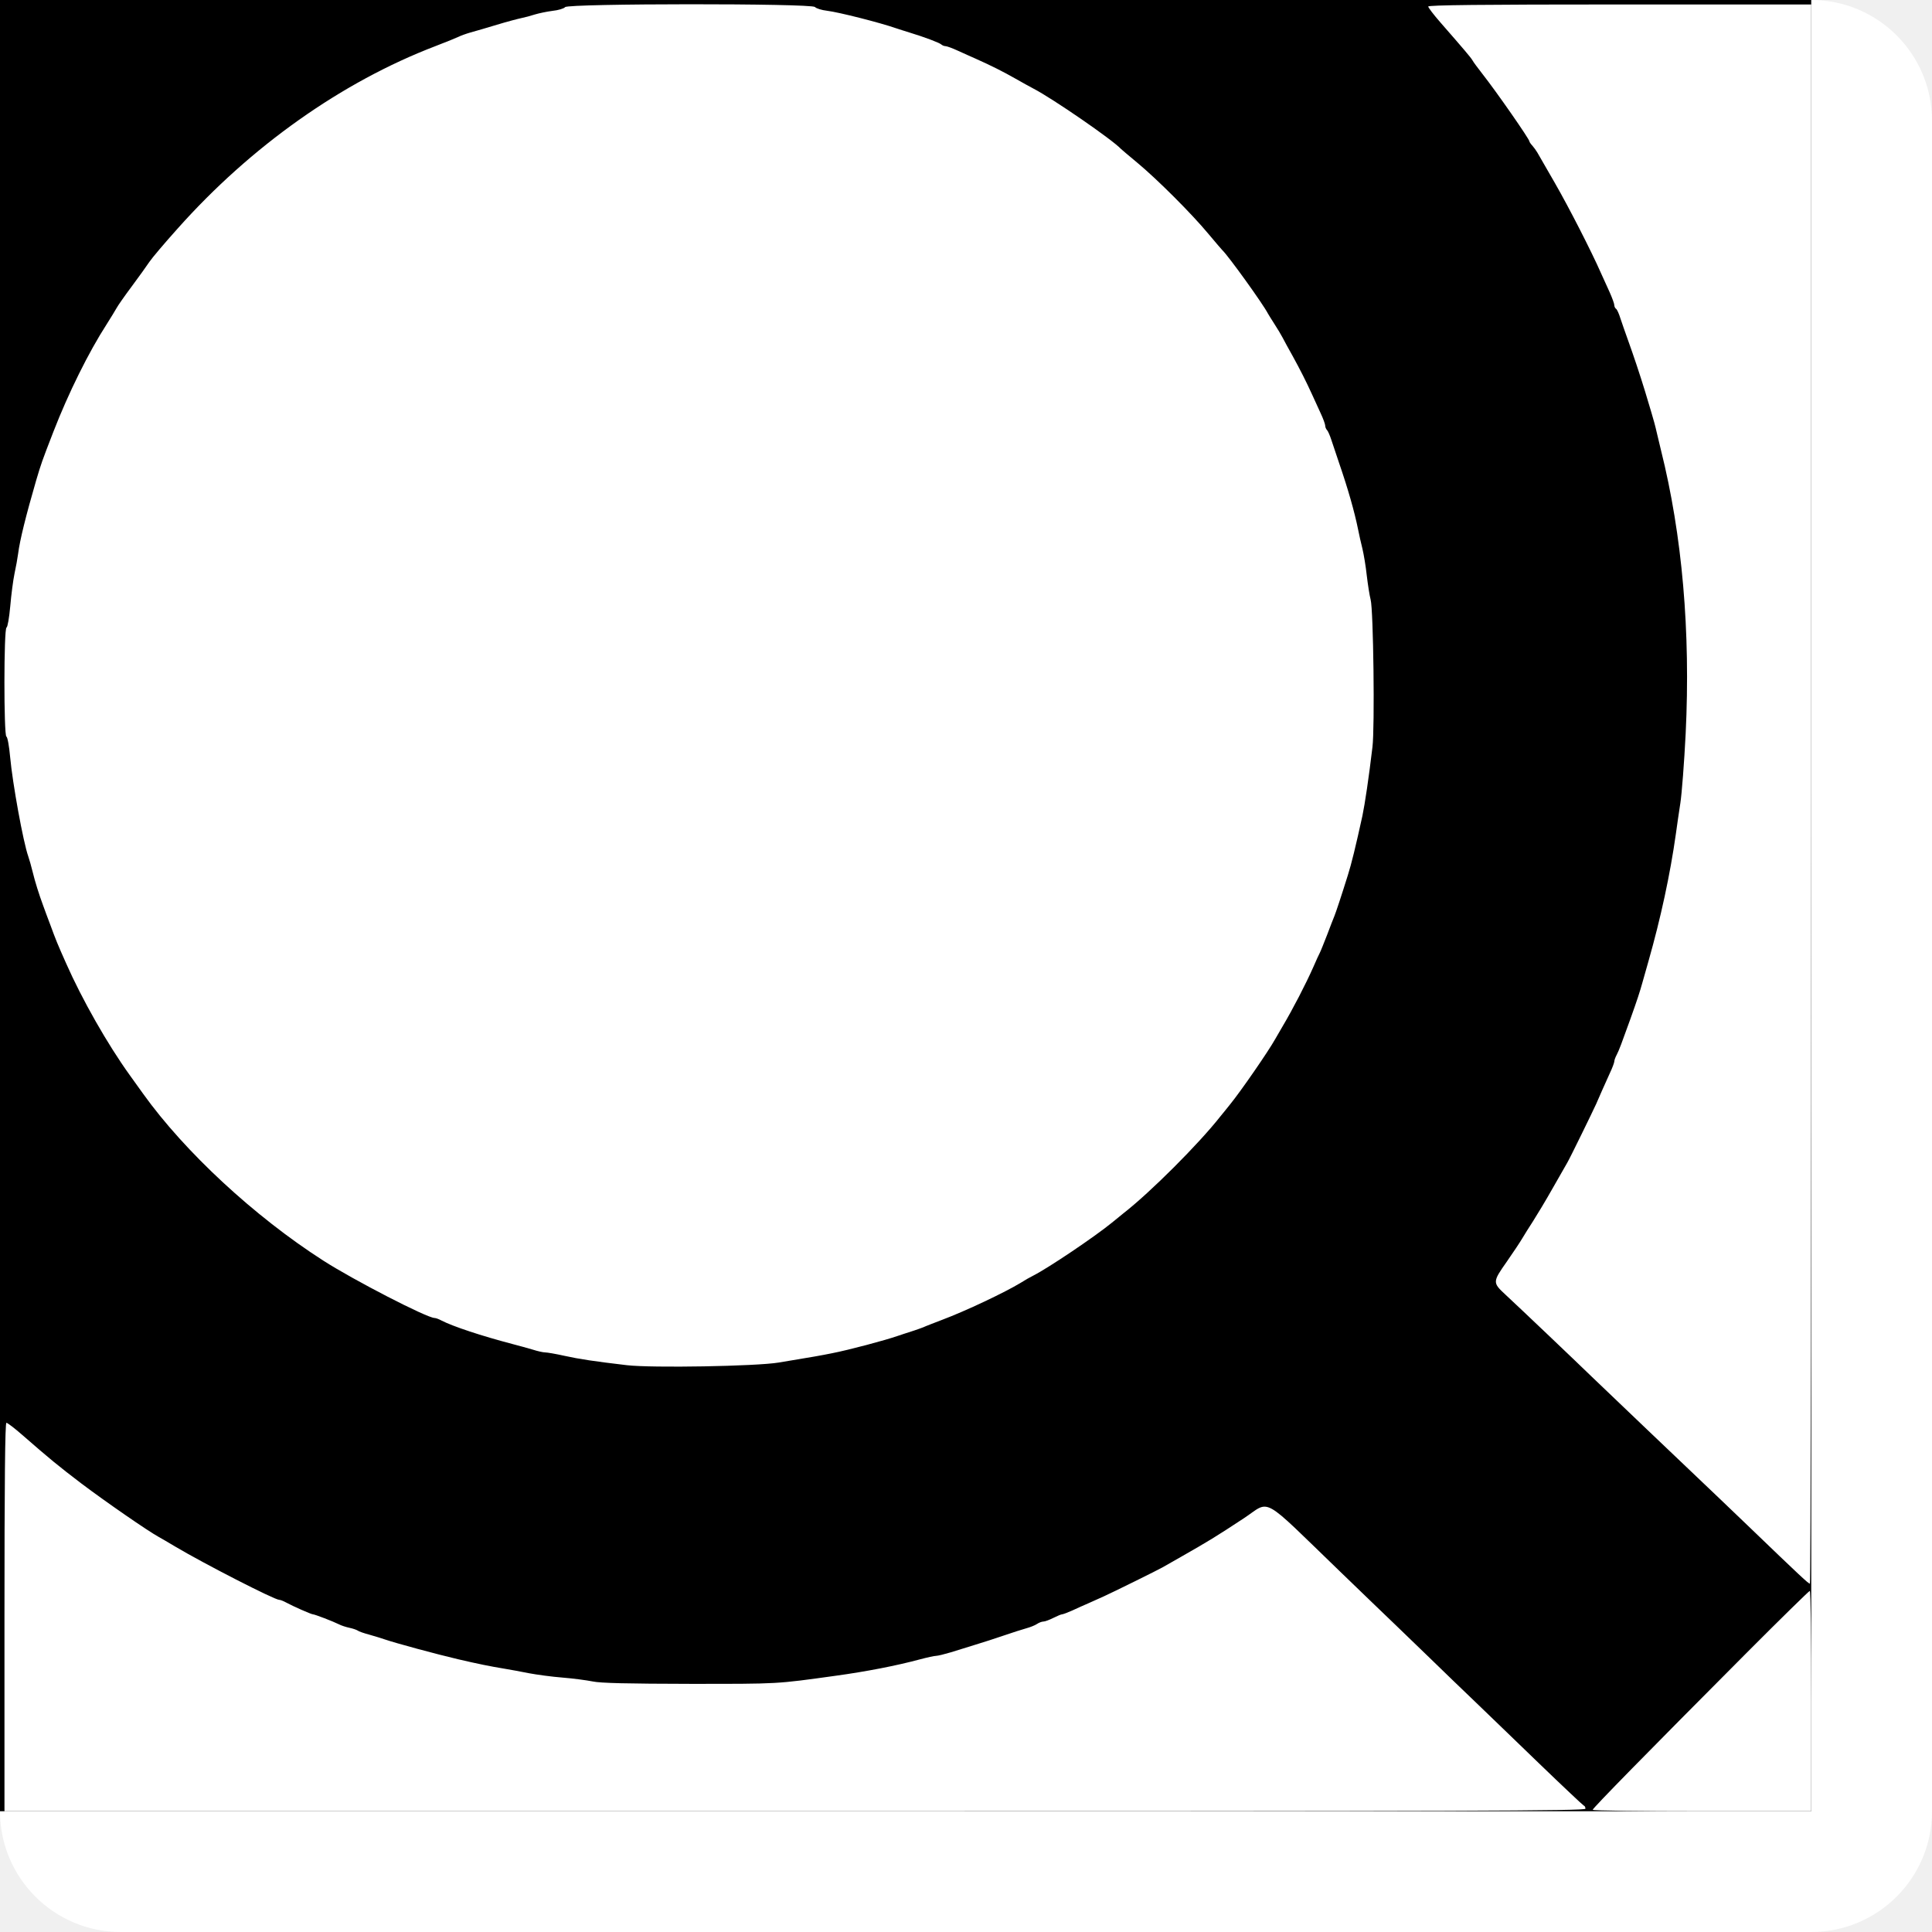
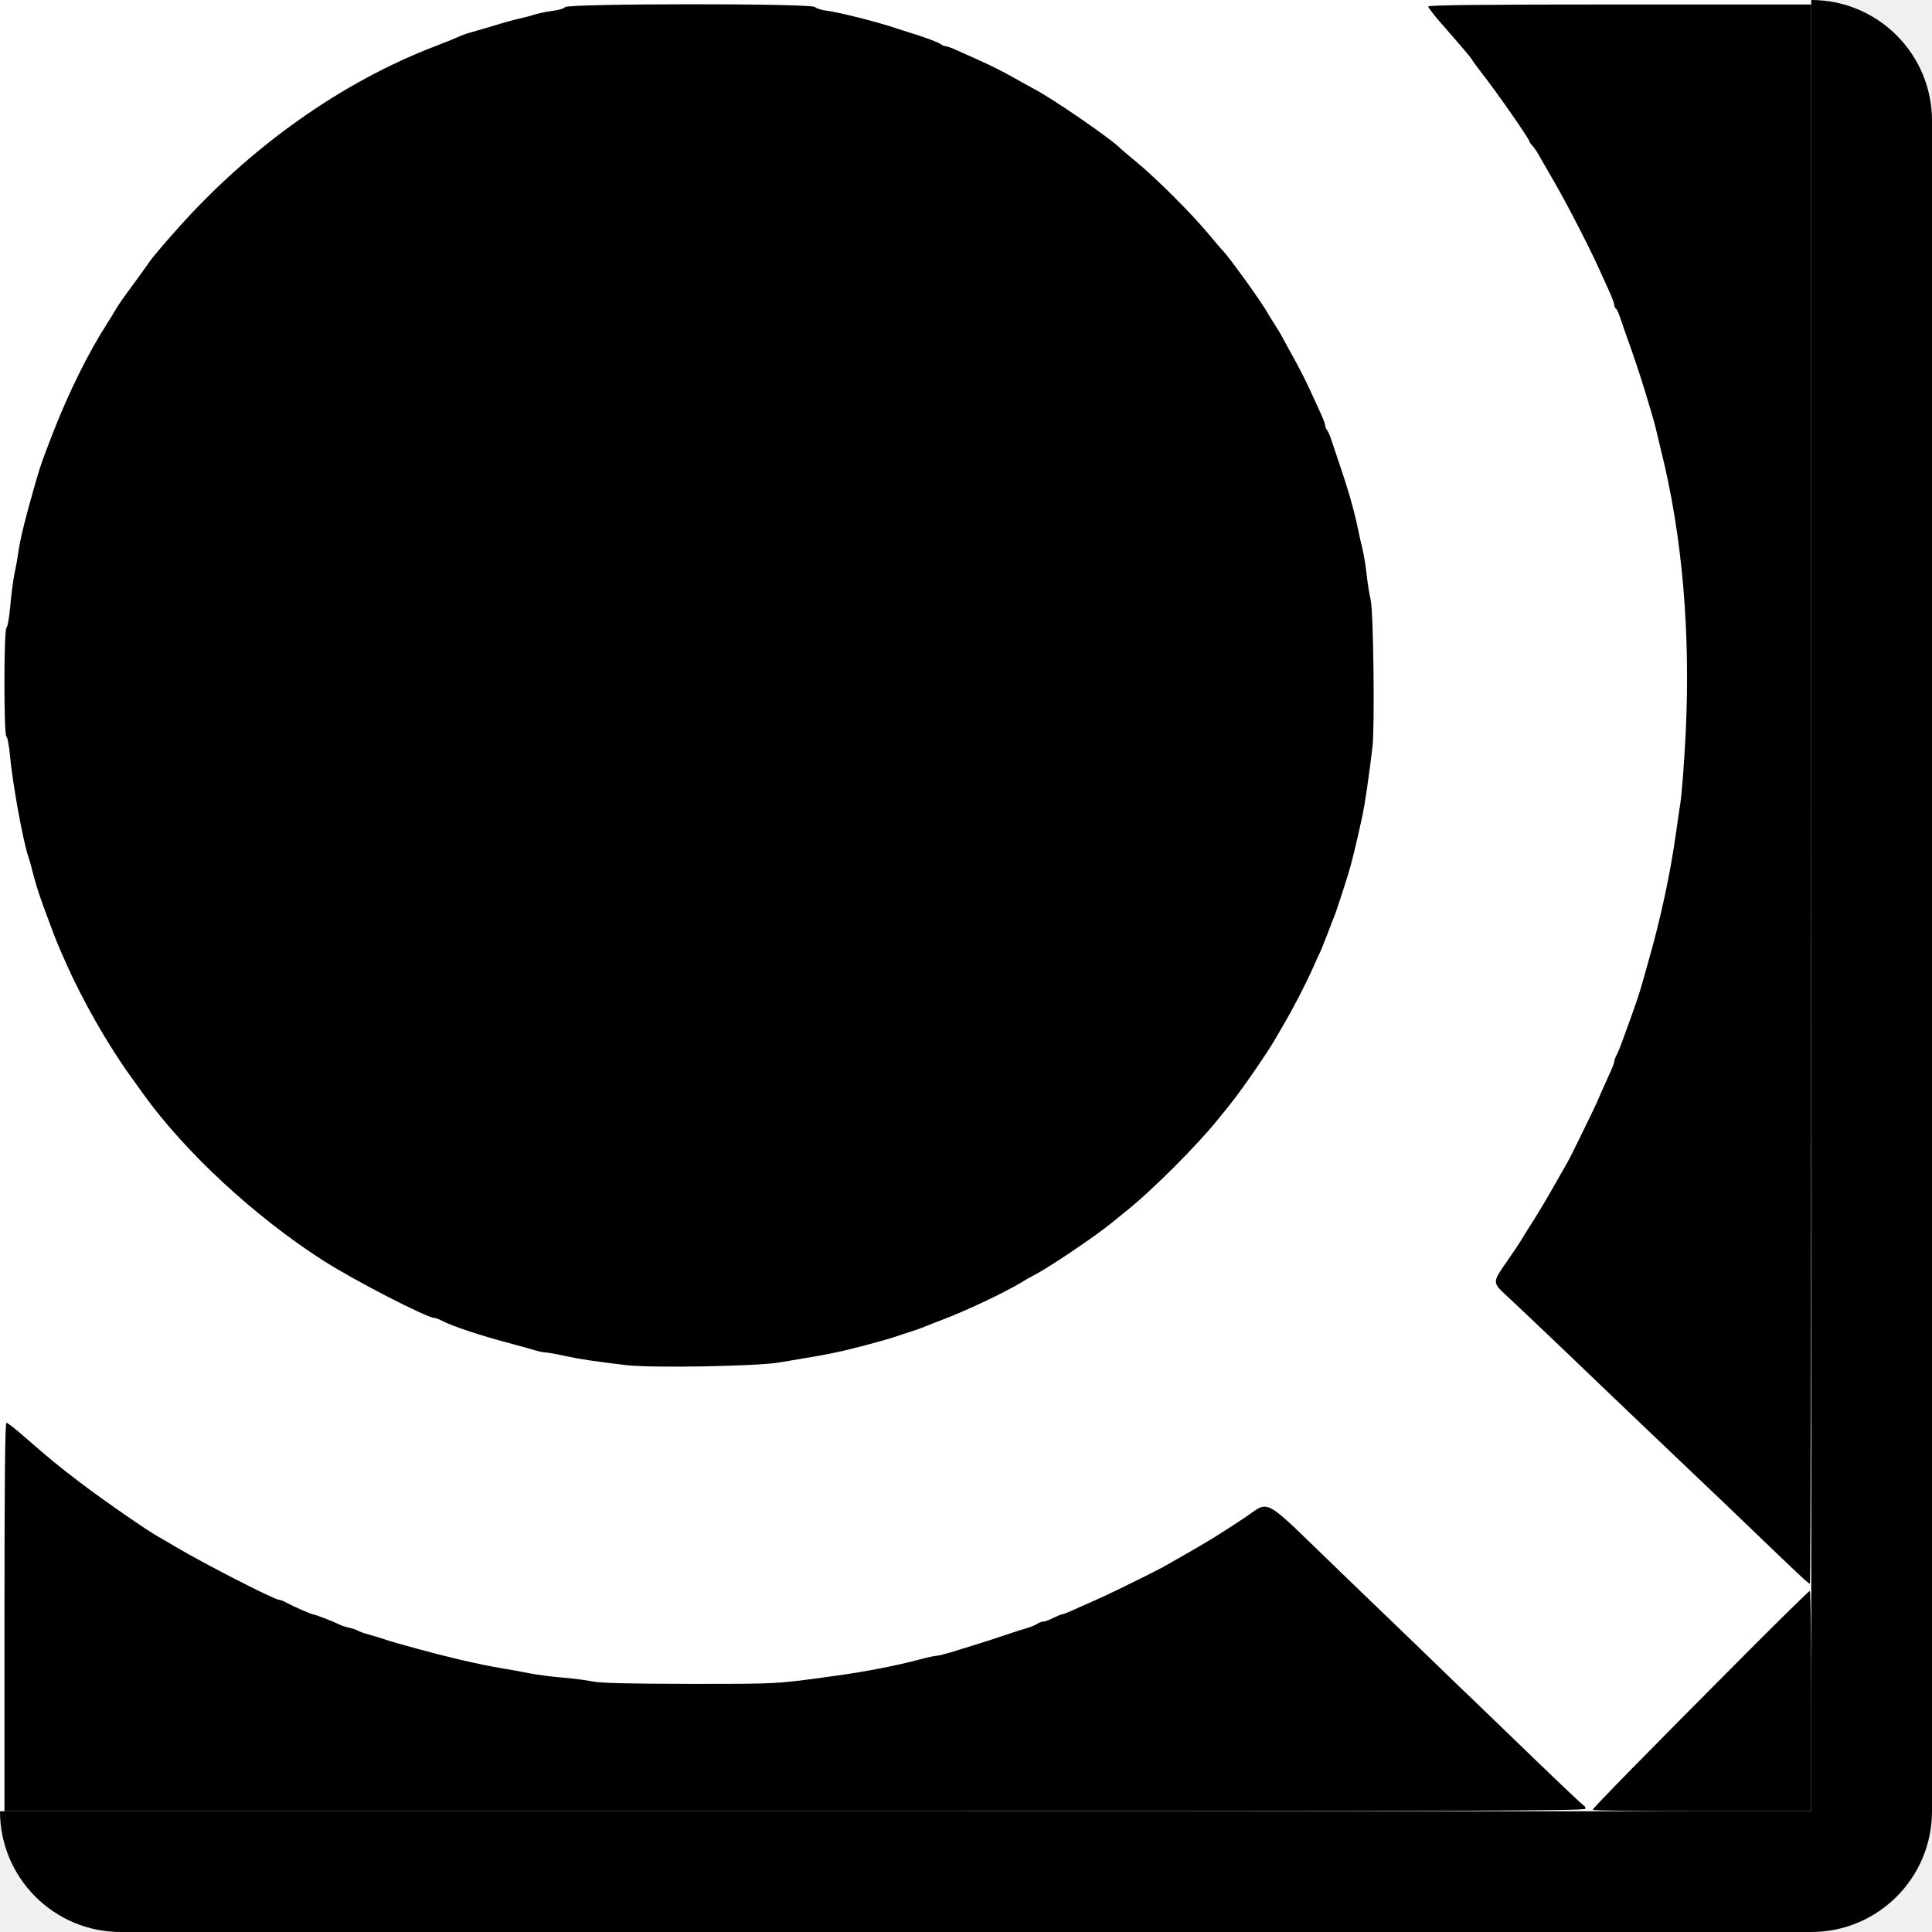
<svg xmlns="http://www.w3.org/2000/svg" width="16px" height="16px" viewBox="0 0 16 16" version="1.1">
  <g stroke="none" stroke-width="1" fill="none" fill-rule="evenodd">
    <g fill-rule="nonzero">
-       <rect fill="#FFF" x="0" y="0" width="16" height="16" rx="1" />
+       <rect fill="#000" x="0" y="0" width="16" height="16" rx="1" />
      <g>
-         <rect fill="#000" x="0" y="0" width="15" height="15" />
-         <path d="M4.68,0.059 C4.67,0.071 4.623,0.085 4.575,0.09 C4.528,0.096 4.462,0.11 4.429,0.12 C4.396,0.131 4.346,0.144 4.317,0.15 C4.288,0.156 4.197,0.18 4.115,0.205 C4.032,0.23 3.934,0.259 3.896,0.269 C3.858,0.28 3.814,0.296 3.799,0.304 C3.783,0.312 3.697,0.347 3.606,0.382 C2.832,0.678 2.077,1.212 1.471,1.893 C1.364,2.012 1.259,2.136 1.237,2.169 C1.215,2.202 1.149,2.294 1.091,2.372 C1.032,2.451 0.976,2.531 0.965,2.552 C0.954,2.572 0.917,2.632 0.883,2.686 C0.735,2.915 0.566,3.256 0.442,3.576 C0.345,3.826 0.342,3.836 0.299,3.98 C0.214,4.273 0.164,4.474 0.15,4.586 C0.145,4.623 0.132,4.697 0.12,4.751 C0.109,4.804 0.093,4.925 0.085,5.02 C0.076,5.117 0.063,5.193 0.054,5.197 C0.031,5.204 0.031,6.093 0.053,6.1 C0.062,6.103 0.076,6.179 0.084,6.27 C0.104,6.488 0.192,6.973 0.234,7.092 C0.243,7.117 0.259,7.174 0.27,7.219 C0.29,7.302 0.323,7.407 0.359,7.504 C0.369,7.533 0.397,7.607 0.42,7.668 C0.459,7.775 0.476,7.818 0.548,7.979 C0.68,8.278 0.891,8.649 1.074,8.903 C1.121,8.969 1.171,9.039 1.186,9.059 C1.53,9.539 2.107,10.074 2.676,10.439 C2.926,10.6 3.537,10.915 3.599,10.915 C3.609,10.915 3.634,10.924 3.656,10.936 C3.751,10.985 3.986,11.063 4.249,11.132 C4.299,11.145 4.372,11.165 4.412,11.177 C4.452,11.19 4.498,11.2 4.514,11.2 C4.53,11.2 4.602,11.212 4.673,11.228 C4.8,11.256 4.921,11.274 5.192,11.306 C5.4,11.33 6.264,11.315 6.449,11.284 C6.746,11.235 6.795,11.226 6.89,11.207 C7.029,11.18 7.33,11.1 7.436,11.063 C7.461,11.054 7.512,11.038 7.549,11.026 C7.586,11.014 7.629,10.999 7.646,10.992 C7.662,10.984 7.733,10.957 7.803,10.93 C7.995,10.858 8.323,10.703 8.454,10.623 C8.487,10.602 8.534,10.575 8.559,10.563 C8.686,10.498 9.063,10.244 9.208,10.126 C9.246,10.095 9.29,10.06 9.305,10.047 C9.527,9.874 9.928,9.473 10.107,9.245 C10.12,9.23 10.154,9.187 10.184,9.15 C10.276,9.037 10.504,8.707 10.562,8.603 C10.576,8.579 10.602,8.534 10.62,8.503 C10.705,8.36 10.814,8.15 10.878,8.005 C10.899,7.956 10.923,7.904 10.93,7.891 C10.937,7.878 10.964,7.81 10.991,7.741 C11.017,7.672 11.044,7.602 11.051,7.586 C11.063,7.557 11.108,7.422 11.162,7.249 C11.192,7.155 11.227,7.011 11.283,6.756 C11.303,6.66 11.336,6.441 11.366,6.187 C11.386,6.026 11.374,5.051 11.351,4.966 C11.342,4.932 11.328,4.842 11.319,4.766 C11.311,4.69 11.294,4.59 11.283,4.544 C11.271,4.497 11.255,4.425 11.247,4.384 C11.217,4.236 11.163,4.047 11.091,3.838 C11.067,3.768 11.038,3.681 11.026,3.644 C11.014,3.607 10.998,3.57 10.99,3.562 C10.982,3.554 10.975,3.538 10.975,3.526 C10.975,3.514 10.958,3.466 10.936,3.42 C10.915,3.374 10.884,3.306 10.867,3.269 C10.817,3.159 10.766,3.059 10.705,2.948 C10.672,2.89 10.636,2.823 10.623,2.798 C10.61,2.773 10.58,2.723 10.556,2.686 C10.532,2.649 10.507,2.608 10.5,2.596 C10.46,2.518 10.173,2.119 10.123,2.072 C10.118,2.068 10.066,2.006 10.006,1.935 C9.869,1.77 9.585,1.486 9.419,1.348 C9.349,1.29 9.288,1.238 9.284,1.234 C9.213,1.157 8.714,0.814 8.559,0.734 C8.534,0.721 8.467,0.684 8.409,0.651 C8.309,0.594 8.21,0.544 8.08,0.486 C8.047,0.472 7.982,0.442 7.935,0.421 C7.888,0.399 7.841,0.382 7.829,0.382 C7.818,0.382 7.803,0.375 7.795,0.368 C7.78,0.354 7.656,0.307 7.534,0.27 C7.497,0.259 7.446,0.242 7.421,0.234 C7.286,0.187 6.947,0.101 6.849,0.089 C6.805,0.084 6.76,0.07 6.749,0.058 C6.718,0.027 4.707,0.028 4.68,0.059 M11.828,0.054 C11.828,0.063 11.873,0.122 11.929,0.186 C12.128,0.414 12.18,0.475 12.194,0.499 C12.201,0.513 12.24,0.565 12.279,0.615 C12.393,0.76 12.666,1.152 12.666,1.171 C12.666,1.176 12.677,1.192 12.691,1.207 C12.704,1.222 12.723,1.248 12.732,1.264 C12.741,1.279 12.806,1.392 12.876,1.514 C12.99,1.712 13.18,2.082 13.261,2.267 C13.278,2.304 13.309,2.372 13.33,2.419 C13.351,2.466 13.369,2.515 13.369,2.527 C13.369,2.539 13.376,2.553 13.384,2.558 C13.392,2.563 13.408,2.599 13.42,2.638 C13.433,2.677 13.46,2.755 13.481,2.813 C13.527,2.94 13.583,3.108 13.623,3.239 C13.639,3.293 13.663,3.374 13.677,3.419 C13.691,3.464 13.711,3.538 13.721,3.584 C13.732,3.629 13.747,3.693 13.755,3.726 C13.932,4.434 14.001,5.231 13.96,6.075 C13.948,6.313 13.928,6.573 13.916,6.651 C13.904,6.729 13.887,6.844 13.879,6.905 C13.831,7.245 13.753,7.605 13.652,7.96 C13.636,8.018 13.613,8.099 13.601,8.14 C13.581,8.212 13.559,8.28 13.501,8.442 C13.429,8.642 13.409,8.696 13.39,8.733 C13.378,8.755 13.369,8.78 13.369,8.79 C13.369,8.8 13.352,8.846 13.33,8.892 C13.309,8.939 13.281,9.001 13.268,9.03 C13.256,9.059 13.233,9.109 13.219,9.142 C13.19,9.206 13.002,9.591 12.98,9.628 C12.973,9.641 12.919,9.735 12.86,9.838 C12.802,9.941 12.727,10.065 12.695,10.115 C12.663,10.164 12.623,10.228 12.606,10.257 C12.589,10.286 12.532,10.372 12.479,10.448 C12.36,10.617 12.36,10.622 12.468,10.722 C12.588,10.833 13.071,11.293 13.182,11.401 C13.274,11.49 13.996,12.178 14.132,12.307 C14.146,12.319 14.297,12.465 14.47,12.63 C14.918,13.061 14.976,13.115 14.989,13.115 C14.995,13.115 15,10.172 15,6.576 L15,0.037 L13.414,0.037 C12.268,0.037 11.828,0.042 11.828,0.054 M0.037,13.392 L0.037,15 L6.584,15 C12.221,15 13.13,14.997 13.13,14.979 C13.13,14.967 13.124,14.955 13.116,14.953 C13.109,14.95 12.942,14.793 12.746,14.604 C12.55,14.414 12.308,14.182 12.21,14.087 C12.111,13.993 11.946,13.833 11.843,13.733 C11.74,13.633 11.611,13.509 11.557,13.457 C11.502,13.404 11.296,13.207 11.1,13.017 C10.428,12.369 10.529,12.424 10.299,12.575 C10.068,12.727 10.007,12.764 9.786,12.89 C9.711,12.933 9.641,12.973 9.628,12.98 C9.592,13.001 9.207,13.191 9.142,13.22 C9.109,13.235 9.052,13.26 9.015,13.277 C8.978,13.293 8.917,13.32 8.879,13.338 C8.841,13.355 8.803,13.369 8.796,13.369 C8.788,13.369 8.755,13.383 8.723,13.399 C8.691,13.415 8.654,13.429 8.641,13.429 C8.628,13.429 8.604,13.438 8.588,13.449 C8.572,13.46 8.532,13.476 8.499,13.485 C8.466,13.494 8.382,13.521 8.312,13.545 C8.242,13.569 8.137,13.603 8.08,13.62 C8.022,13.638 7.931,13.666 7.877,13.683 C7.823,13.699 7.767,13.713 7.753,13.713 C7.739,13.713 7.679,13.726 7.619,13.742 C7.426,13.794 7.175,13.843 6.92,13.878 C6.422,13.947 6.458,13.945 5.716,13.945 C5.198,13.944 4.972,13.939 4.908,13.925 C4.858,13.915 4.746,13.9 4.658,13.893 C4.569,13.886 4.445,13.869 4.381,13.857 C4.317,13.844 4.224,13.827 4.175,13.819 C4.065,13.801 3.96,13.78 3.793,13.741 C3.614,13.699 3.277,13.608 3.187,13.577 C3.162,13.568 3.105,13.551 3.06,13.538 C3.015,13.526 2.971,13.511 2.963,13.504 C2.954,13.498 2.924,13.487 2.895,13.481 C2.866,13.475 2.826,13.462 2.805,13.451 C2.757,13.427 2.606,13.369 2.591,13.369 C2.578,13.369 2.43,13.304 2.369,13.271 C2.347,13.259 2.322,13.249 2.312,13.249 C2.273,13.249 1.69,12.95 1.451,12.808 C1.396,12.775 1.334,12.739 1.314,12.728 C1.226,12.68 0.876,12.438 0.673,12.285 C0.479,12.137 0.419,12.088 0.185,11.884 C0.121,11.828 0.062,11.783 0.053,11.783 C0.042,11.783 0.037,12.266 0.037,13.392 M14.466,13.687 C13.637,14.519 13.19,14.975 13.19,14.988 C13.19,14.995 13.597,15 14.095,15 L15,15 L15,14.087 C15,13.585 14.995,13.175 14.988,13.175 C14.982,13.175 14.747,13.405 14.466,13.687" fill="#FFF" />
+         <rect fill="#FFF" x="0" y="0" width="15" height="15" />
+         <path d="M4.68,0.059 C4.67,0.071 4.623,0.085 4.575,0.09 C4.528,0.096 4.462,0.11 4.429,0.12 C4.396,0.131 4.346,0.144 4.317,0.15 C4.288,0.156 4.197,0.18 4.115,0.205 C4.032,0.23 3.934,0.259 3.896,0.269 C3.858,0.28 3.814,0.296 3.799,0.304 C3.783,0.312 3.697,0.347 3.606,0.382 C2.832,0.678 2.077,1.212 1.471,1.893 C1.364,2.012 1.259,2.136 1.237,2.169 C1.215,2.202 1.149,2.294 1.091,2.372 C1.032,2.451 0.976,2.531 0.965,2.552 C0.954,2.572 0.917,2.632 0.883,2.686 C0.735,2.915 0.566,3.256 0.442,3.576 C0.345,3.826 0.342,3.836 0.299,3.98 C0.214,4.273 0.164,4.474 0.15,4.586 C0.145,4.623 0.132,4.697 0.12,4.751 C0.109,4.804 0.093,4.925 0.085,5.02 C0.076,5.117 0.063,5.193 0.054,5.197 C0.031,5.204 0.031,6.093 0.053,6.1 C0.062,6.103 0.076,6.179 0.084,6.27 C0.104,6.488 0.192,6.973 0.234,7.092 C0.243,7.117 0.259,7.174 0.27,7.219 C0.29,7.302 0.323,7.407 0.359,7.504 C0.369,7.533 0.397,7.607 0.42,7.668 C0.459,7.775 0.476,7.818 0.548,7.979 C0.68,8.278 0.891,8.649 1.074,8.903 C1.121,8.969 1.171,9.039 1.186,9.059 C1.53,9.539 2.107,10.074 2.676,10.439 C2.926,10.6 3.537,10.915 3.599,10.915 C3.609,10.915 3.634,10.924 3.656,10.936 C3.751,10.985 3.986,11.063 4.249,11.132 C4.299,11.145 4.372,11.165 4.412,11.177 C4.452,11.19 4.498,11.2 4.514,11.2 C4.53,11.2 4.602,11.212 4.673,11.228 C4.8,11.256 4.921,11.274 5.192,11.306 C5.4,11.33 6.264,11.315 6.449,11.284 C6.746,11.235 6.795,11.226 6.89,11.207 C7.029,11.18 7.33,11.1 7.436,11.063 C7.461,11.054 7.512,11.038 7.549,11.026 C7.586,11.014 7.629,10.999 7.646,10.992 C7.662,10.984 7.733,10.957 7.803,10.93 C7.995,10.858 8.323,10.703 8.454,10.623 C8.487,10.602 8.534,10.575 8.559,10.563 C8.686,10.498 9.063,10.244 9.208,10.126 C9.246,10.095 9.29,10.06 9.305,10.047 C9.527,9.874 9.928,9.473 10.107,9.245 C10.12,9.23 10.154,9.187 10.184,9.15 C10.276,9.037 10.504,8.707 10.562,8.603 C10.576,8.579 10.602,8.534 10.62,8.503 C10.705,8.36 10.814,8.15 10.878,8.005 C10.899,7.956 10.923,7.904 10.93,7.891 C10.937,7.878 10.964,7.81 10.991,7.741 C11.017,7.672 11.044,7.602 11.051,7.586 C11.063,7.557 11.108,7.422 11.162,7.249 C11.192,7.155 11.227,7.011 11.283,6.756 C11.303,6.66 11.336,6.441 11.366,6.187 C11.386,6.026 11.374,5.051 11.351,4.966 C11.342,4.932 11.328,4.842 11.319,4.766 C11.311,4.69 11.294,4.59 11.283,4.544 C11.271,4.497 11.255,4.425 11.247,4.384 C11.217,4.236 11.163,4.047 11.091,3.838 C11.067,3.768 11.038,3.681 11.026,3.644 C11.014,3.607 10.998,3.57 10.99,3.562 C10.982,3.554 10.975,3.538 10.975,3.526 C10.975,3.514 10.958,3.466 10.936,3.42 C10.915,3.374 10.884,3.306 10.867,3.269 C10.817,3.159 10.766,3.059 10.705,2.948 C10.672,2.89 10.636,2.823 10.623,2.798 C10.61,2.773 10.58,2.723 10.556,2.686 C10.532,2.649 10.507,2.608 10.5,2.596 C10.46,2.518 10.173,2.119 10.123,2.072 C10.118,2.068 10.066,2.006 10.006,1.935 C9.869,1.77 9.585,1.486 9.419,1.348 C9.349,1.29 9.288,1.238 9.284,1.234 C9.213,1.157 8.714,0.814 8.559,0.734 C8.534,0.721 8.467,0.684 8.409,0.651 C8.309,0.594 8.21,0.544 8.08,0.486 C8.047,0.472 7.982,0.442 7.935,0.421 C7.888,0.399 7.841,0.382 7.829,0.382 C7.818,0.382 7.803,0.375 7.795,0.368 C7.78,0.354 7.656,0.307 7.534,0.27 C7.497,0.259 7.446,0.242 7.421,0.234 C7.286,0.187 6.947,0.101 6.849,0.089 C6.805,0.084 6.76,0.07 6.749,0.058 C6.718,0.027 4.707,0.028 4.68,0.059 M11.828,0.054 C11.828,0.063 11.873,0.122 11.929,0.186 C12.128,0.414 12.18,0.475 12.194,0.499 C12.201,0.513 12.24,0.565 12.279,0.615 C12.393,0.76 12.666,1.152 12.666,1.171 C12.666,1.176 12.677,1.192 12.691,1.207 C12.704,1.222 12.723,1.248 12.732,1.264 C12.741,1.279 12.806,1.392 12.876,1.514 C12.99,1.712 13.18,2.082 13.261,2.267 C13.278,2.304 13.309,2.372 13.33,2.419 C13.351,2.466 13.369,2.515 13.369,2.527 C13.369,2.539 13.376,2.553 13.384,2.558 C13.392,2.563 13.408,2.599 13.42,2.638 C13.433,2.677 13.46,2.755 13.481,2.813 C13.527,2.94 13.583,3.108 13.623,3.239 C13.639,3.293 13.663,3.374 13.677,3.419 C13.691,3.464 13.711,3.538 13.721,3.584 C13.732,3.629 13.747,3.693 13.755,3.726 C13.932,4.434 14.001,5.231 13.96,6.075 C13.948,6.313 13.928,6.573 13.916,6.651 C13.904,6.729 13.887,6.844 13.879,6.905 C13.831,7.245 13.753,7.605 13.652,7.96 C13.636,8.018 13.613,8.099 13.601,8.14 C13.581,8.212 13.559,8.28 13.501,8.442 C13.429,8.642 13.409,8.696 13.39,8.733 C13.378,8.755 13.369,8.78 13.369,8.79 C13.369,8.8 13.352,8.846 13.33,8.892 C13.309,8.939 13.281,9.001 13.268,9.03 C13.256,9.059 13.233,9.109 13.219,9.142 C13.19,9.206 13.002,9.591 12.98,9.628 C12.973,9.641 12.919,9.735 12.86,9.838 C12.802,9.941 12.727,10.065 12.695,10.115 C12.663,10.164 12.623,10.228 12.606,10.257 C12.589,10.286 12.532,10.372 12.479,10.448 C12.36,10.617 12.36,10.622 12.468,10.722 C12.588,10.833 13.071,11.293 13.182,11.401 C13.274,11.49 13.996,12.178 14.132,12.307 C14.146,12.319 14.297,12.465 14.47,12.63 C14.918,13.061 14.976,13.115 14.989,13.115 C14.995,13.115 15,10.172 15,6.576 L15,0.037 L13.414,0.037 C12.268,0.037 11.828,0.042 11.828,0.054 M0.037,13.392 L0.037,15 L6.584,15 C12.221,15 13.13,14.997 13.13,14.979 C13.13,14.967 13.124,14.955 13.116,14.953 C13.109,14.95 12.942,14.793 12.746,14.604 C12.55,14.414 12.308,14.182 12.21,14.087 C12.111,13.993 11.946,13.833 11.843,13.733 C11.74,13.633 11.611,13.509 11.557,13.457 C11.502,13.404 11.296,13.207 11.1,13.017 C10.428,12.369 10.529,12.424 10.299,12.575 C10.068,12.727 10.007,12.764 9.786,12.89 C9.711,12.933 9.641,12.973 9.628,12.98 C9.592,13.001 9.207,13.191 9.142,13.22 C9.109,13.235 9.052,13.26 9.015,13.277 C8.978,13.293 8.917,13.32 8.879,13.338 C8.841,13.355 8.803,13.369 8.796,13.369 C8.788,13.369 8.755,13.383 8.723,13.399 C8.691,13.415 8.654,13.429 8.641,13.429 C8.628,13.429 8.604,13.438 8.588,13.449 C8.572,13.46 8.532,13.476 8.499,13.485 C8.466,13.494 8.382,13.521 8.312,13.545 C8.242,13.569 8.137,13.603 8.08,13.62 C8.022,13.638 7.931,13.666 7.877,13.683 C7.823,13.699 7.767,13.713 7.753,13.713 C7.739,13.713 7.679,13.726 7.619,13.742 C7.426,13.794 7.175,13.843 6.92,13.878 C6.422,13.947 6.458,13.945 5.716,13.945 C5.198,13.944 4.972,13.939 4.908,13.925 C4.858,13.915 4.746,13.9 4.658,13.893 C4.569,13.886 4.445,13.869 4.381,13.857 C4.317,13.844 4.224,13.827 4.175,13.819 C4.065,13.801 3.96,13.78 3.793,13.741 C3.614,13.699 3.277,13.608 3.187,13.577 C3.162,13.568 3.105,13.551 3.06,13.538 C3.015,13.526 2.971,13.511 2.963,13.504 C2.954,13.498 2.924,13.487 2.895,13.481 C2.866,13.475 2.826,13.462 2.805,13.451 C2.757,13.427 2.606,13.369 2.591,13.369 C2.578,13.369 2.43,13.304 2.369,13.271 C2.347,13.259 2.322,13.249 2.312,13.249 C2.273,13.249 1.69,12.95 1.451,12.808 C1.396,12.775 1.334,12.739 1.314,12.728 C1.226,12.68 0.876,12.438 0.673,12.285 C0.479,12.137 0.419,12.088 0.185,11.884 C0.121,11.828 0.062,11.783 0.053,11.783 C0.042,11.783 0.037,12.266 0.037,13.392 M14.466,13.687 C13.637,14.519 13.19,14.975 13.19,14.988 C13.19,14.995 13.597,15 14.095,15 L15,15 L15,14.087 C15,13.585 14.995,13.175 14.988,13.175 C14.982,13.175 14.747,13.405 14.466,13.687" fill="#000" />
      </g>
    </g>
  </g>
</svg>
